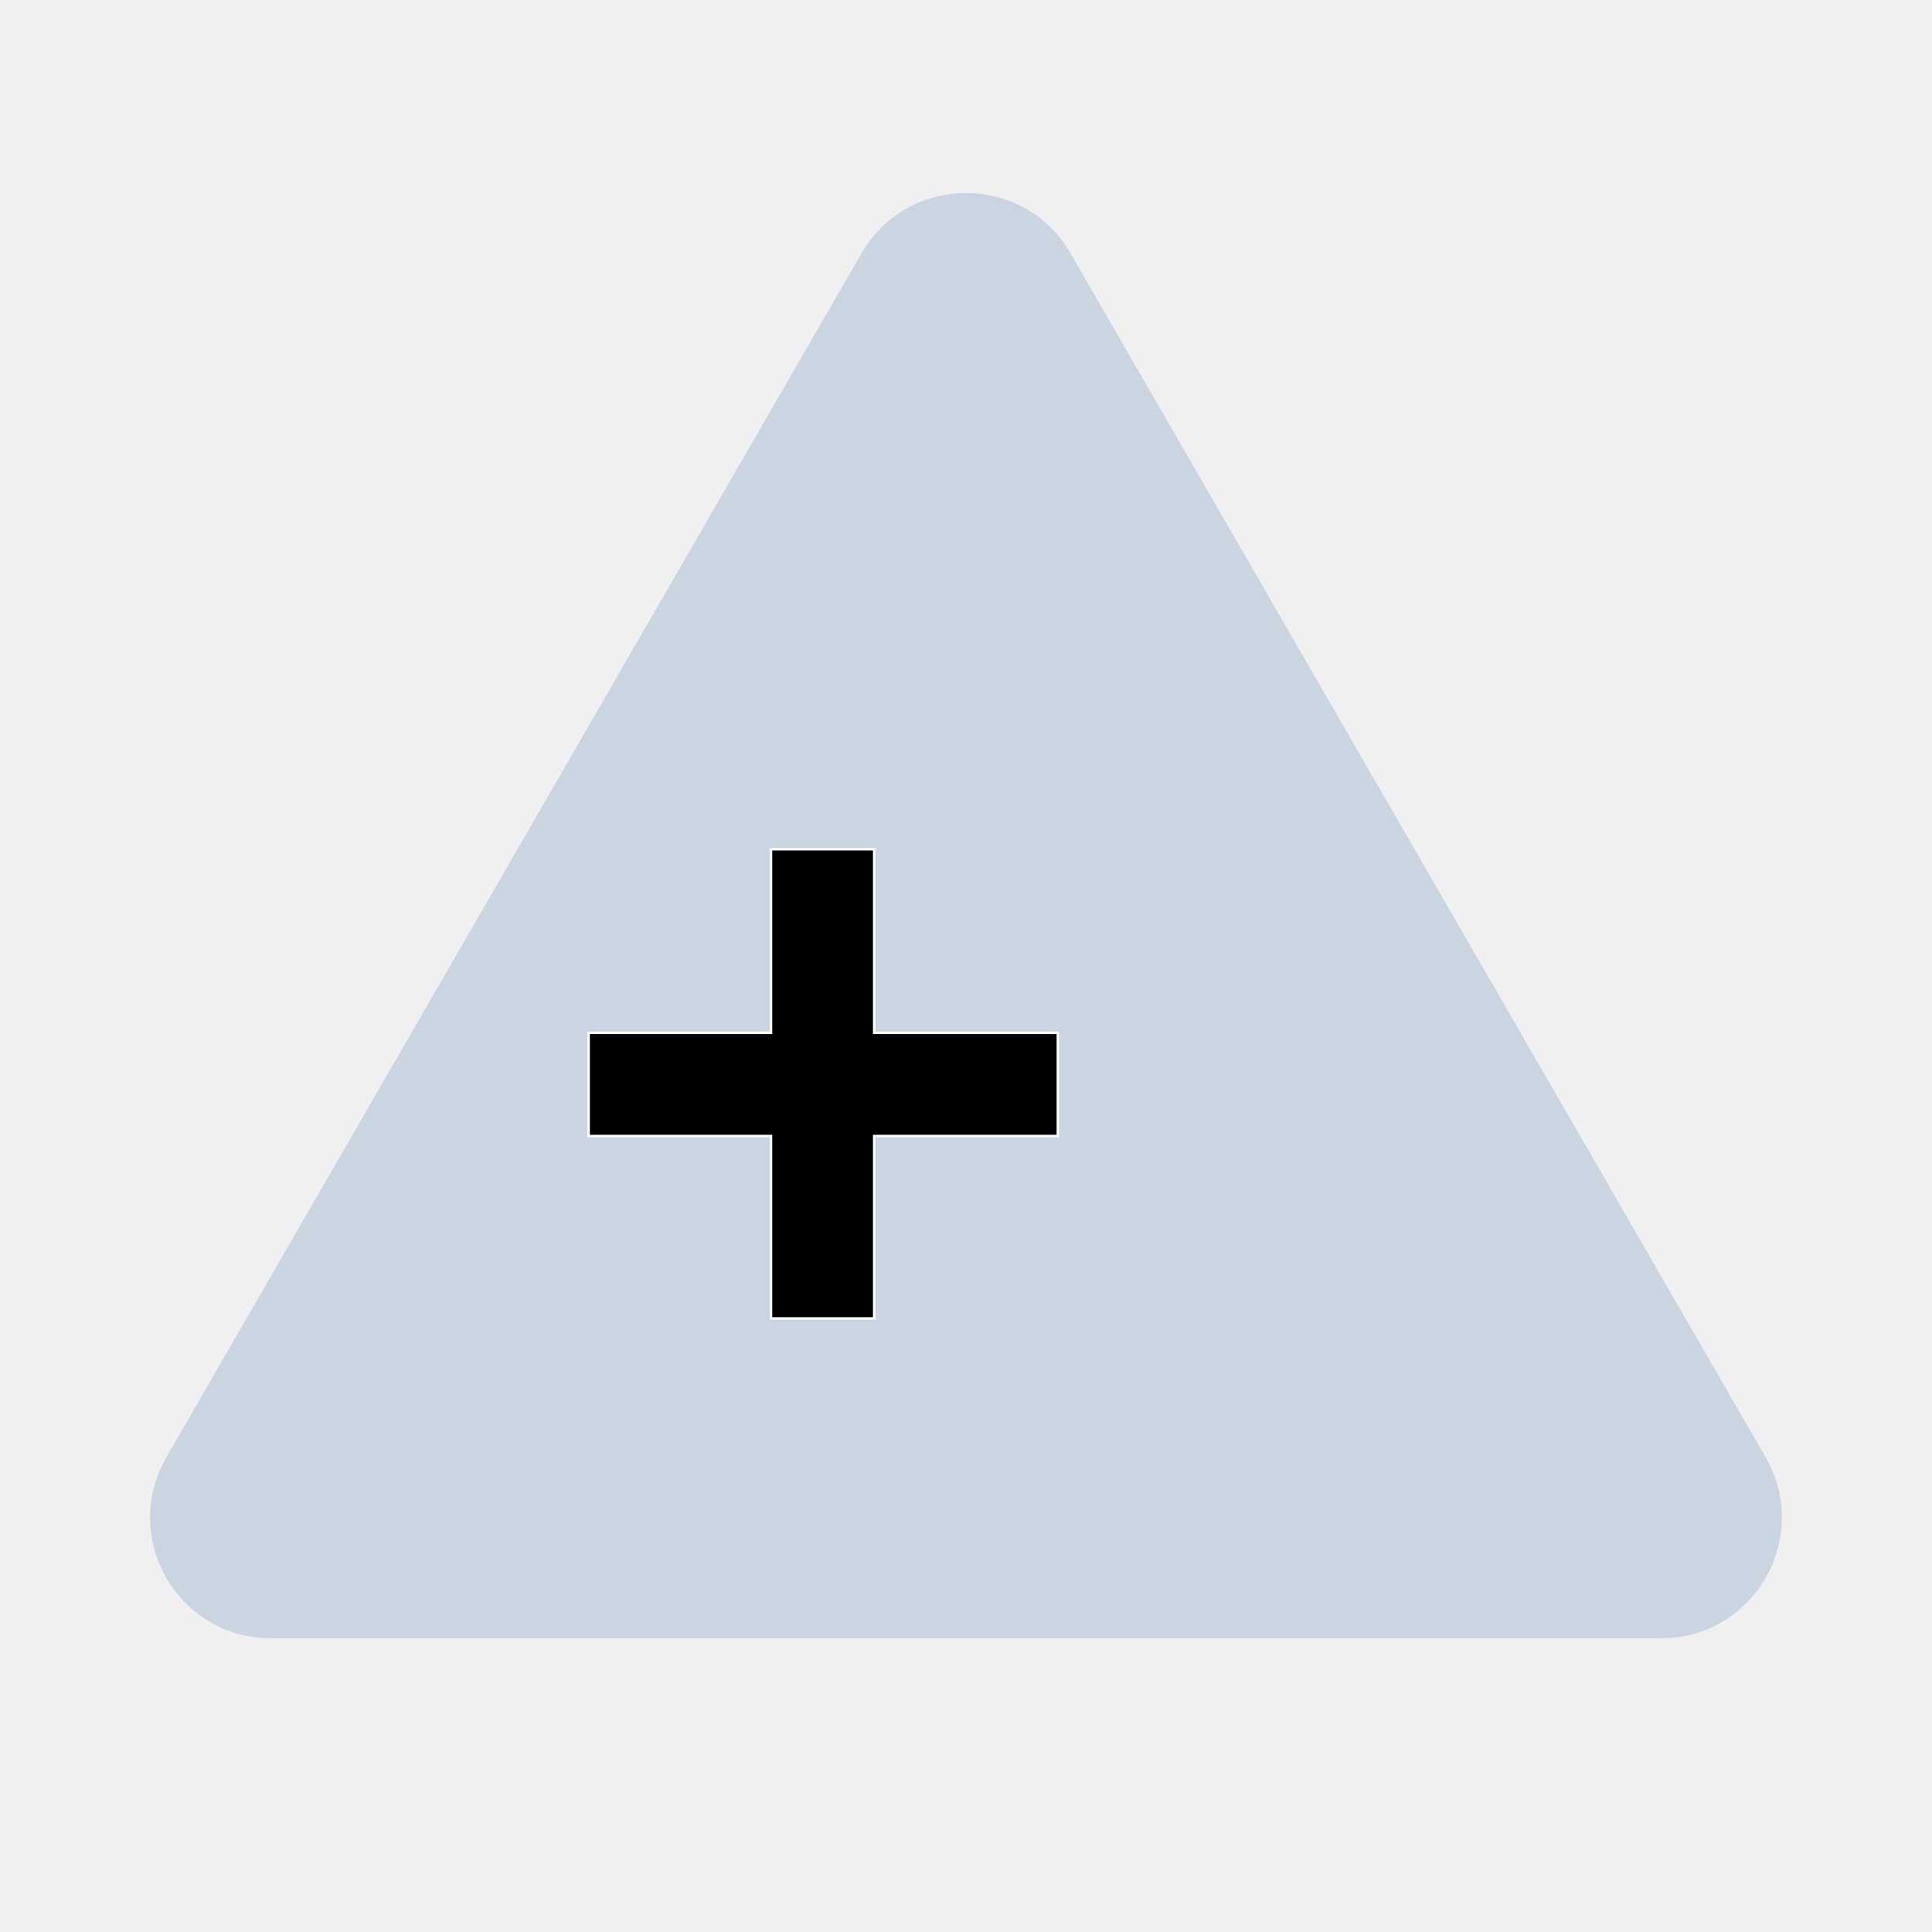
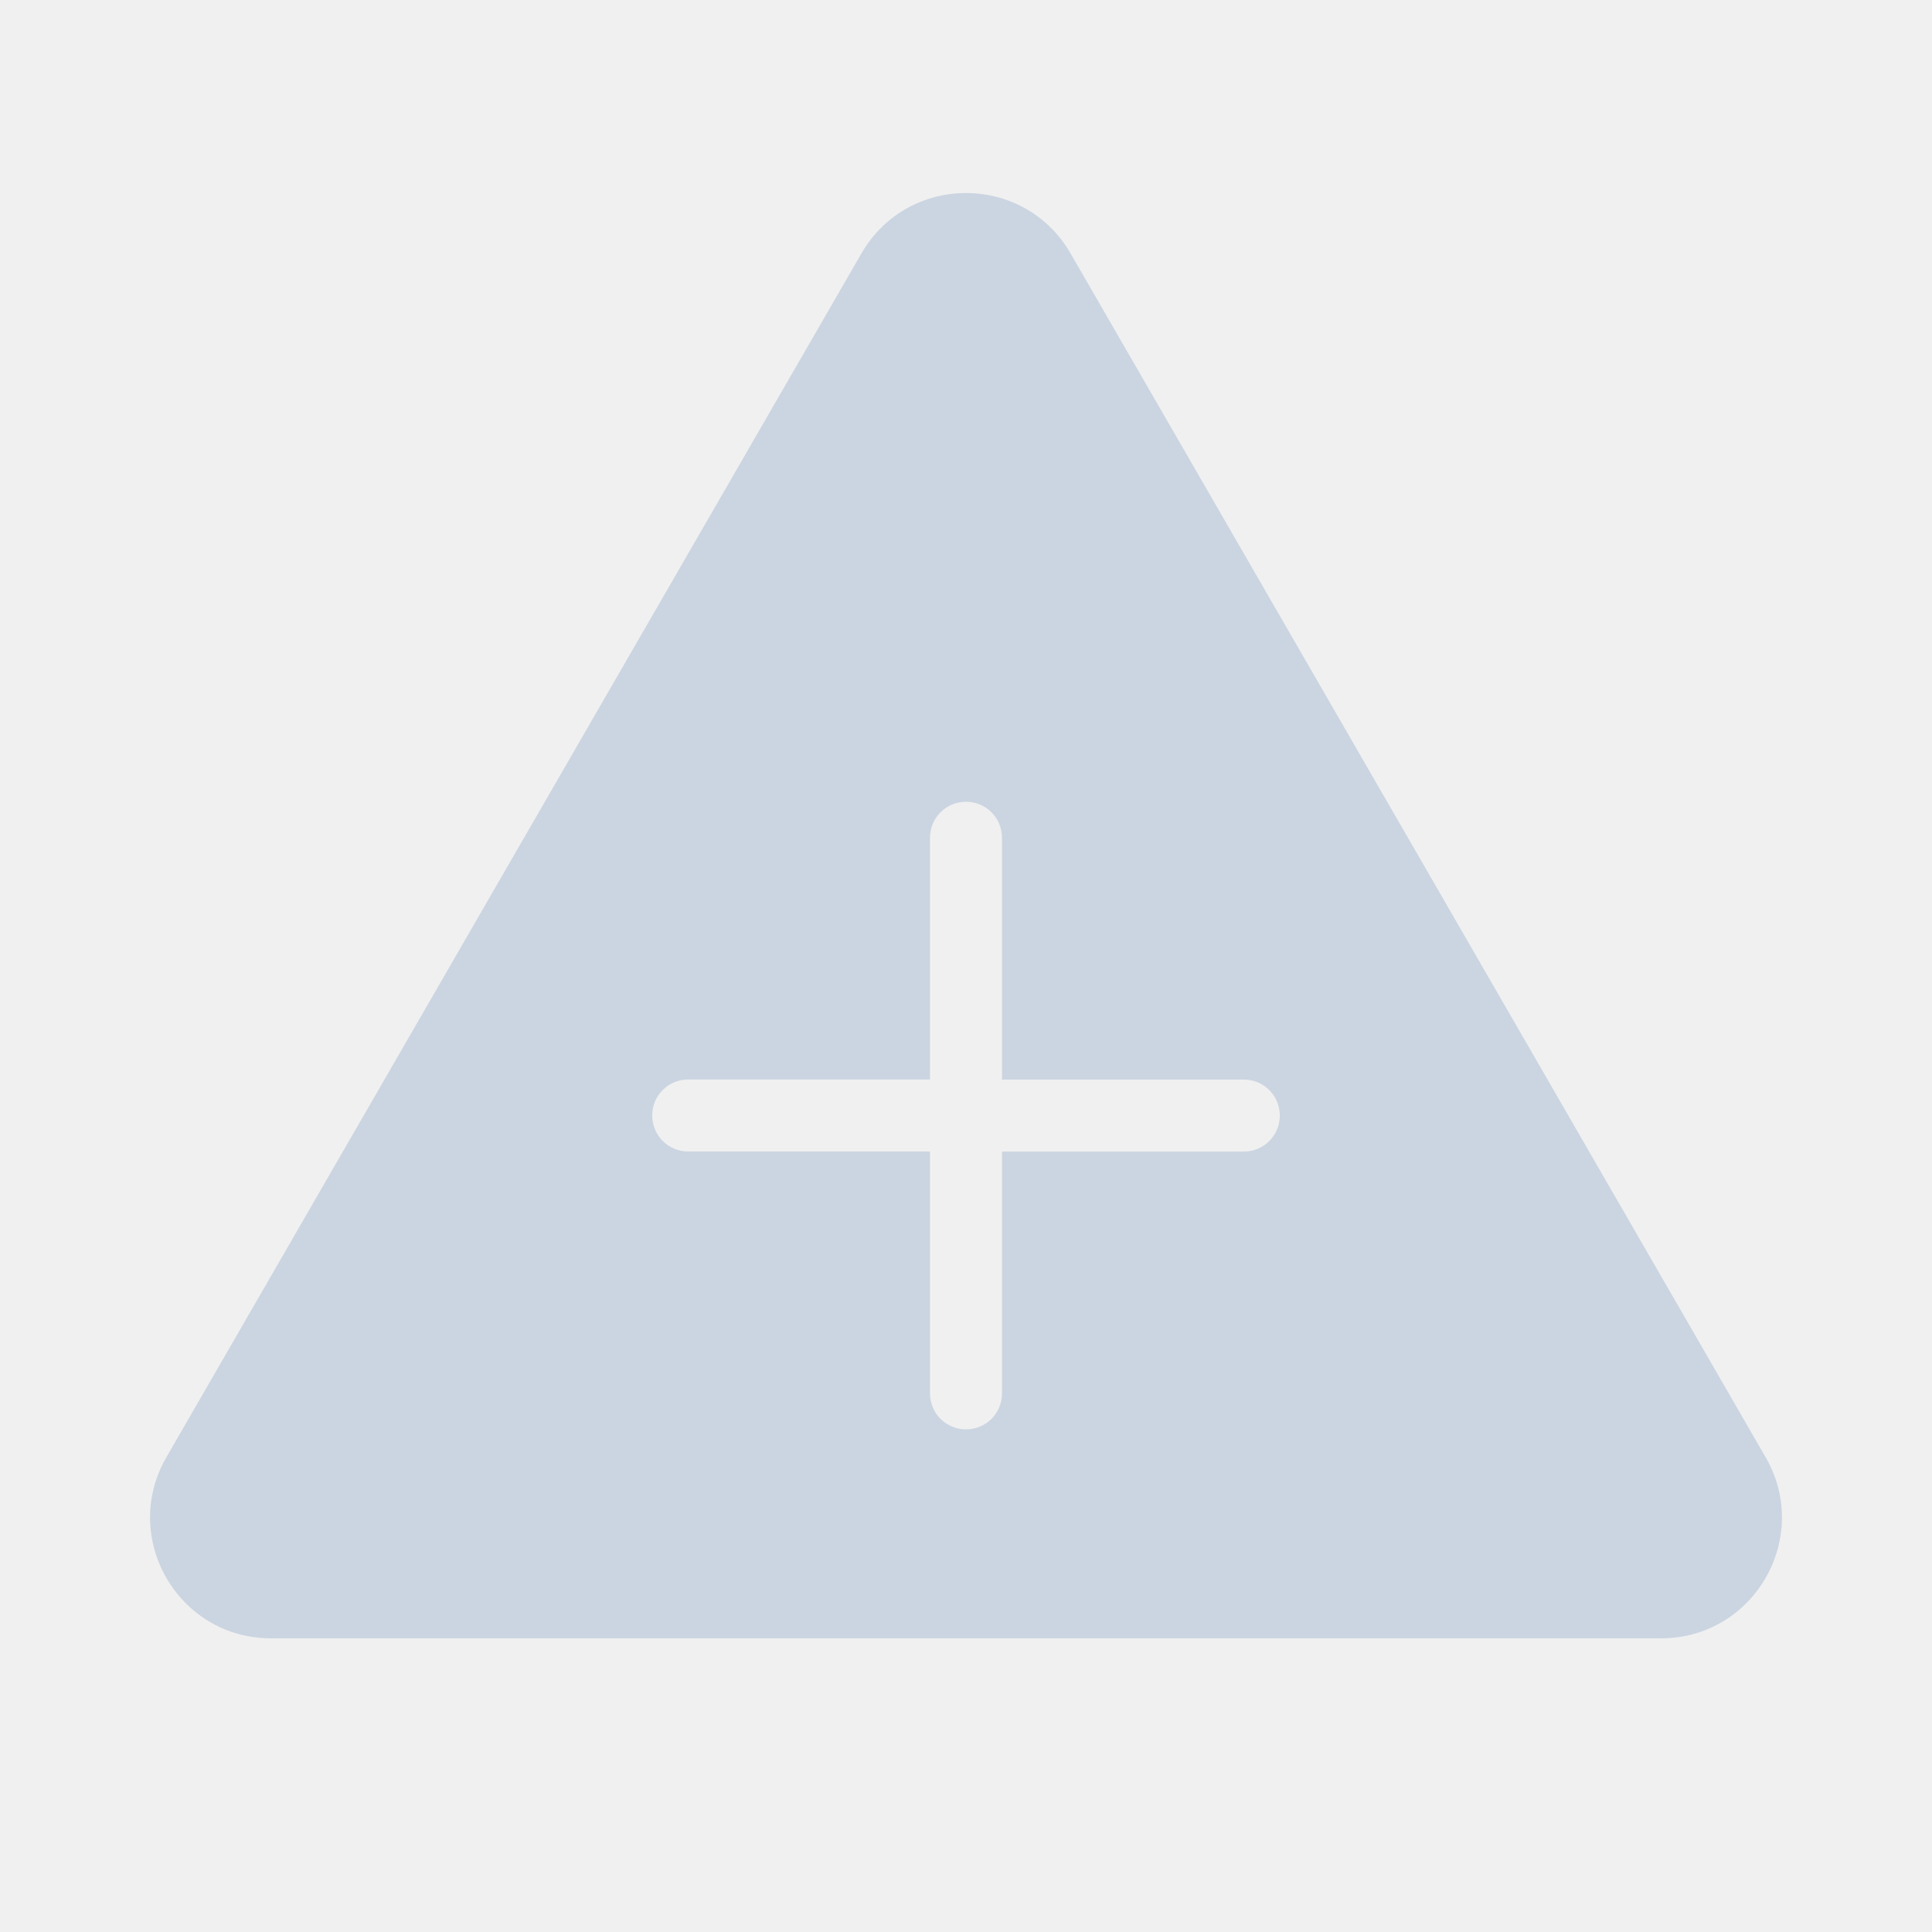
<svg xmlns="http://www.w3.org/2000/svg" width="800" height="800" viewBox="0 0 24 24" version="1.1" id="svg1">
  <defs id="defs1" />
-   <g id="页面-1" stroke="none" stroke-width="1" fill="none" fill-rule="evenodd">
-     <g id="Shape" transform="translate(-288,-48)">
-       <g id="triangle_fill" transform="translate(288,48)">
-         <path d="M 24,0 V 24 H 0 V 0 Z m -11.407,23.258 -0.012,0.002 -0.071,0.036 -0.019,0.004 v 0 l -0.015,-0.004 -0.071,-0.036 c -0.01,-0.003 -0.019,-4.89e-4 -0.024,0.005 l -0.004,0.011 -0.017,0.427 0.005,0.02 0.011,0.012 0.104,0.074 0.015,0.004 v 0 l 0.012,-0.004 0.104,-0.074 0.013,-0.016 v 0 l 0.003,-0.017 -0.017,-0.427 c -0.002,-0.01 -0.009,-0.017 -0.016,-0.018 z m 0.265,-0.113 -0.014,0.002 -0.185,0.092 -0.01,0.01 v 0 l -0.003,0.011 0.018,0.43 0.005,0.013 v 0 l 0.009,0.007 0.201,0.093 c 0.012,0.004 0.023,-2.52e-4 0.028,-0.008 l 0.004,-0.014 -0.034,-0.615 c -0.002,-0.012 -0.01,-0.02 -0.019,-0.021 z m -0.715,0.002 c -0.01,-0.005 -0.021,-0.002 -0.027,0.005 l -0.006,0.014 -0.034,0.615 c -6.39e-4,0.011 0.007,0.021 0.017,0.023 l 0.016,-0.001 0.201,-0.093 0.009,-0.008 v 0 l 0.004,-0.012 0.018,-0.43 -0.003,-0.013 v 0 l -0.009,-0.009 z" id="MingCute" fill-rule="nonzero" />
-         <path d="m 10.701,3.148 c 0.577,-1 2.021,-1 2.598,-1e-5 l 8.634,14.954 c 0.577,1 -0.144,2.25 -1.299,2.25 H 3.366 c -1.155,0 -1.876,-1.25 -1.299,-2.25 z" id="路径" fill="#09244B" style="fill:#cbd5e1;fill-opacity:1" />
-       </g>
-     </g>
-   </g>
-   <text xml:space="preserve" style="font-style:normal;font-variant:normal;font-weight:bold;font-stretch:normal;font-size:12px;font-family:Sans;-inkscape-font-specification:'Sans, Bold';font-variant-ligatures:normal;font-variant-caps:normal;font-variant-numeric:normal;font-variant-east-asian:normal;text-align:start;writing-mode:lr-tb;direction:ltr;text-anchor:start;white-space:pre;inline-size:17.155;fill:#000000;fill-opacity:1;stroke:#ffffff;stroke-width:0.03;stroke-opacity:1" x="-2.118" y="12.149" id="text1" transform="translate(8.914059,5.557276)">
-     <tspan x="-2.118" y="12.149" id="tspan2">+</tspan>
-   </text>
+   <path d="m 12,2.398 c -0.505,2.5e-6 -1.01,0.25 -1.299,0.75 L 2.067,18.102 c -0.577,1 0.144,2.25 1.299,2.25 H 20.634 c 1.155,0 1.876,-1.25 1.299,-2.25 L 13.299,3.148 c -0.289,-0.5 -0.794,-0.75 -1.299,-0.75 z m 0,7.562 c 0.248,0 0.447,0.199 0.447,0.447 v 3.004 h 3.004 c 0.248,0 0.447,0.199 0.447,0.447 0,0.248 -0.199,0.447 -0.447,0.447 h -3.004 v 3.004 c 0,0.248 -0.199,0.447 -0.447,0.447 -0.248,0 -0.447,-0.199 -0.447,-0.447 V 14.304 H 8.549 c -0.248,0 -0.447,-0.199 -0.447,-0.447 0,-0.248 0.199,-0.447 0.447,-0.447 H 11.553 V 10.407 c 0,-0.248 0.199,-0.447 0.447,-0.447 z" style="fill:#cbd5e1" id="path16" />
+   <rect style="opacity:0;fill:#000000;fill-opacity:1;stroke:#ffffff;stroke-width:0.042;stroke-opacity:0" id="rect2" width="1.177" height="7.79" x="11.374" y="9.962" />
+   <rect style="opacity:0;fill:#000000;fill-opacity:1;stroke:#ffffff;stroke-width:0.042;stroke-opacity:1" id="rect3" width="1.177" height="7.79" x="-14.446" y="8.068" transform="rotate(-90)" />
</svg>
